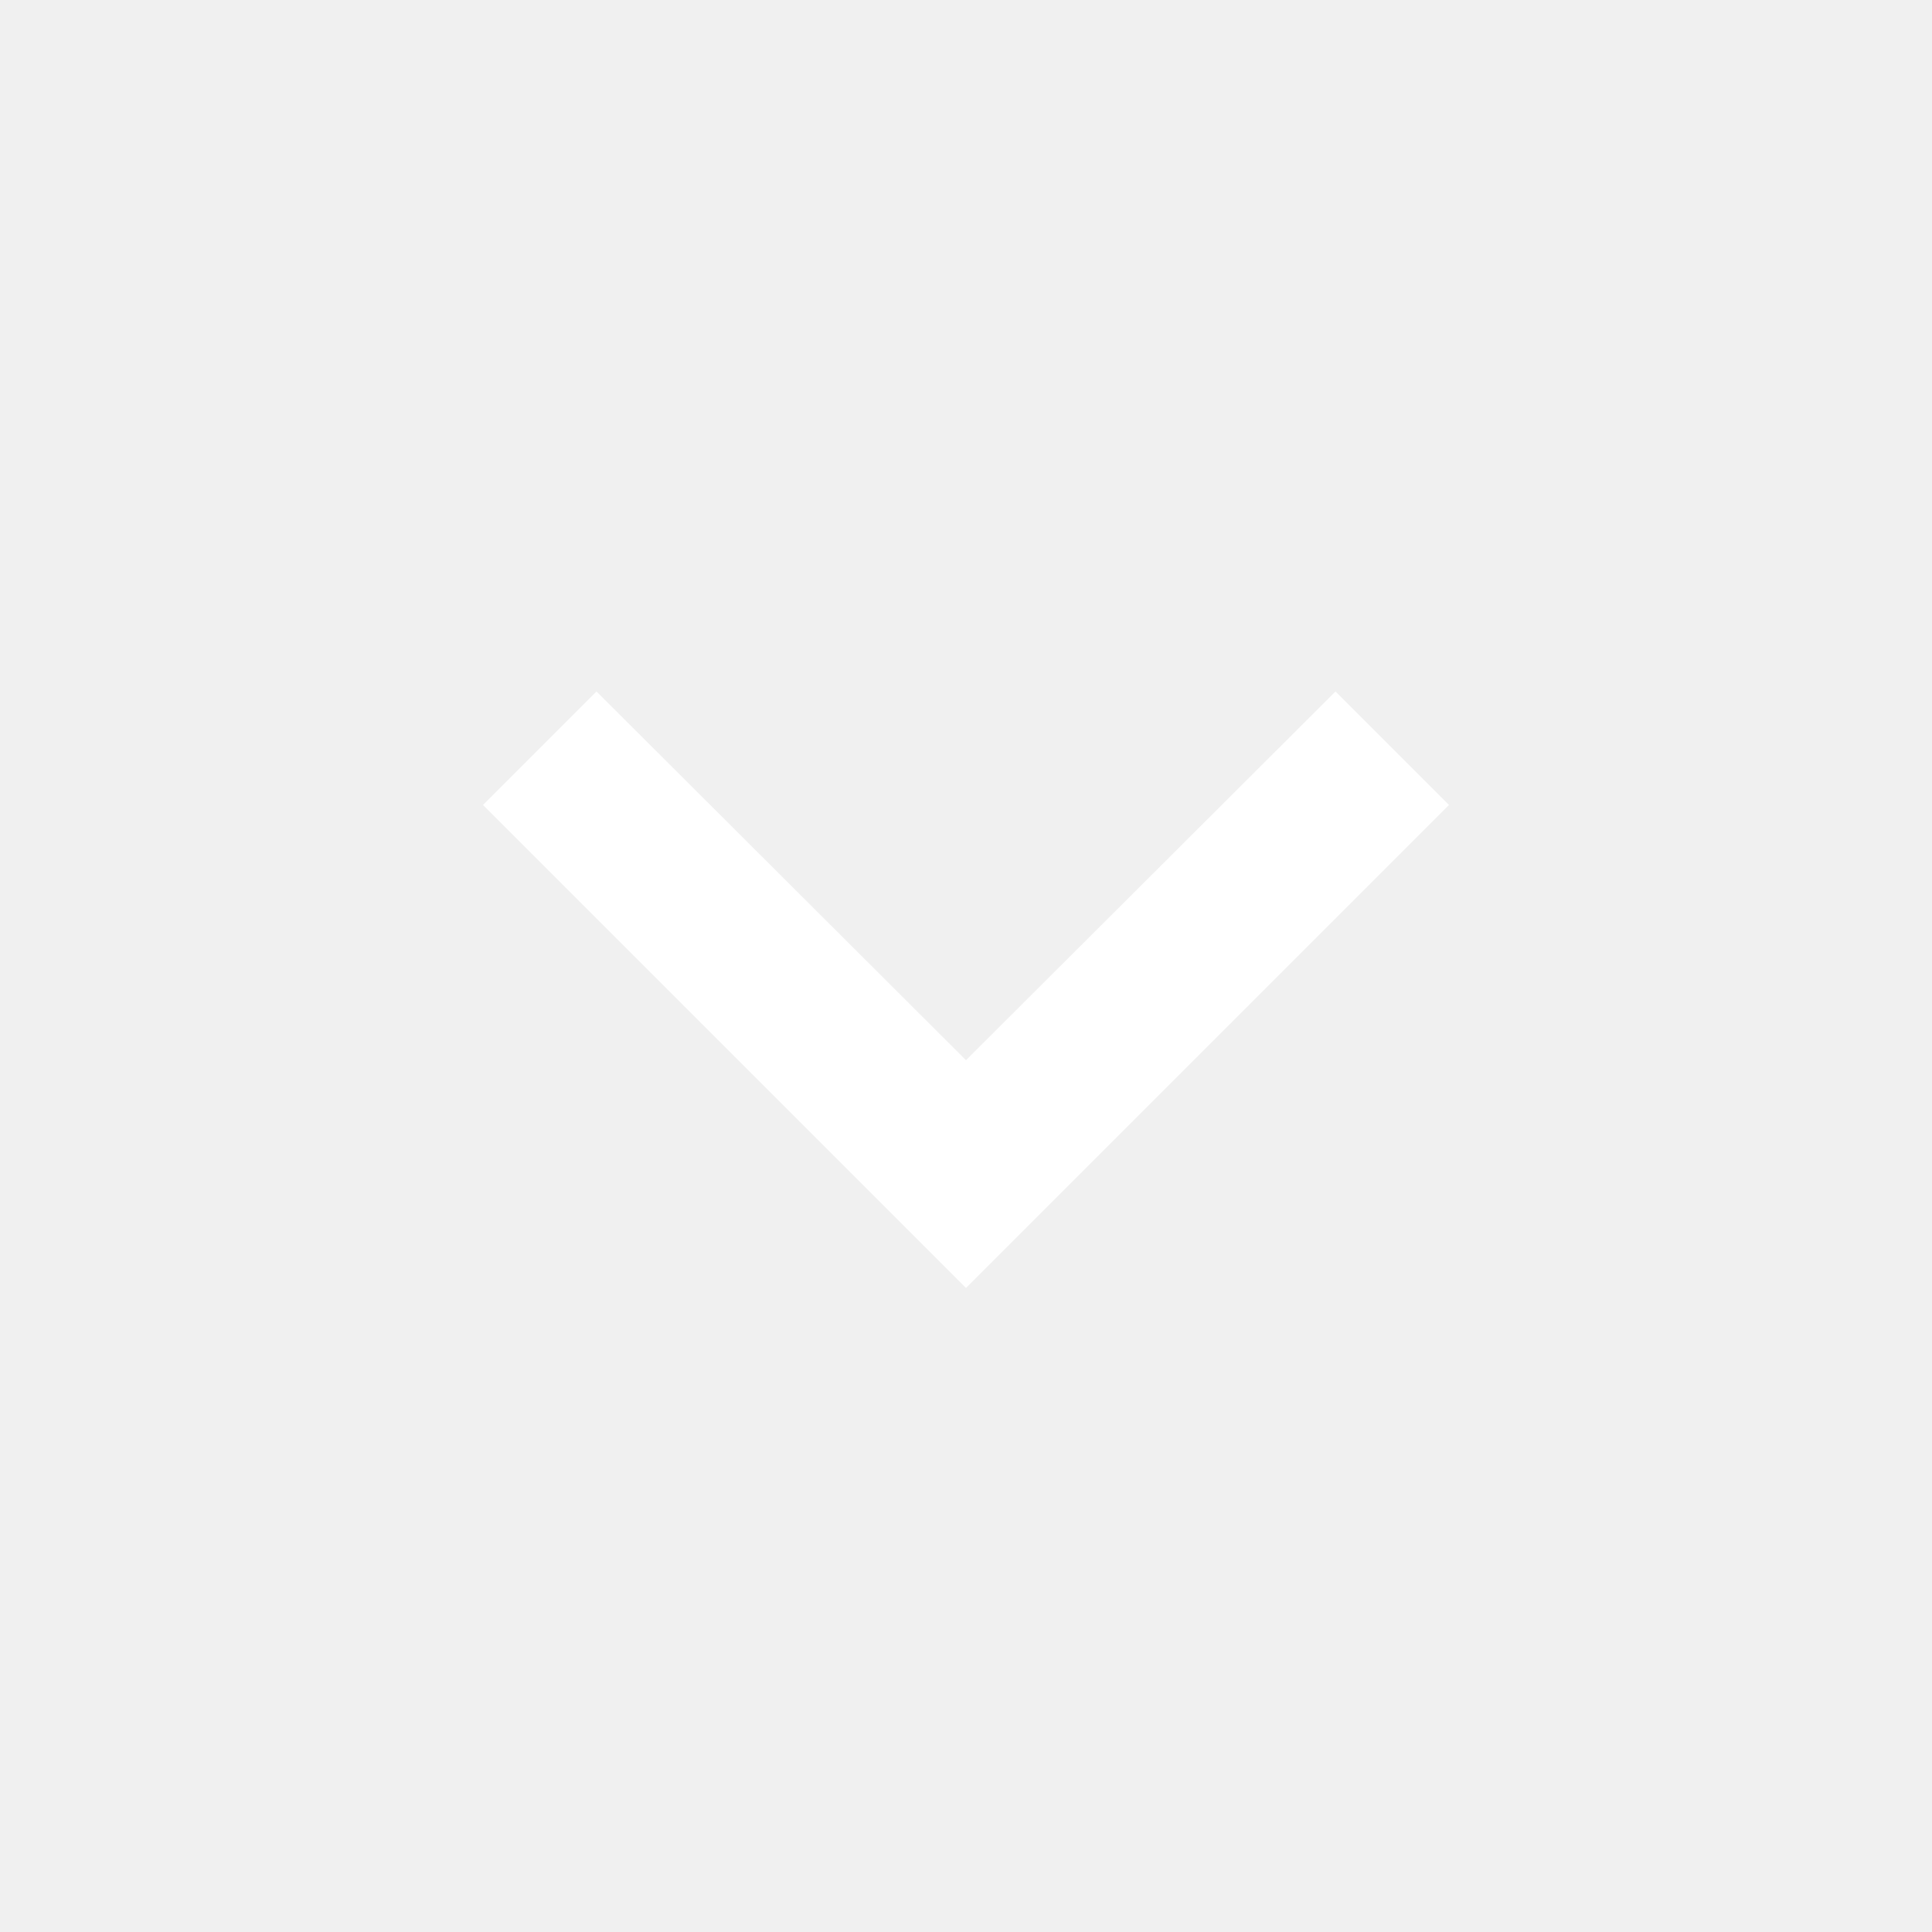
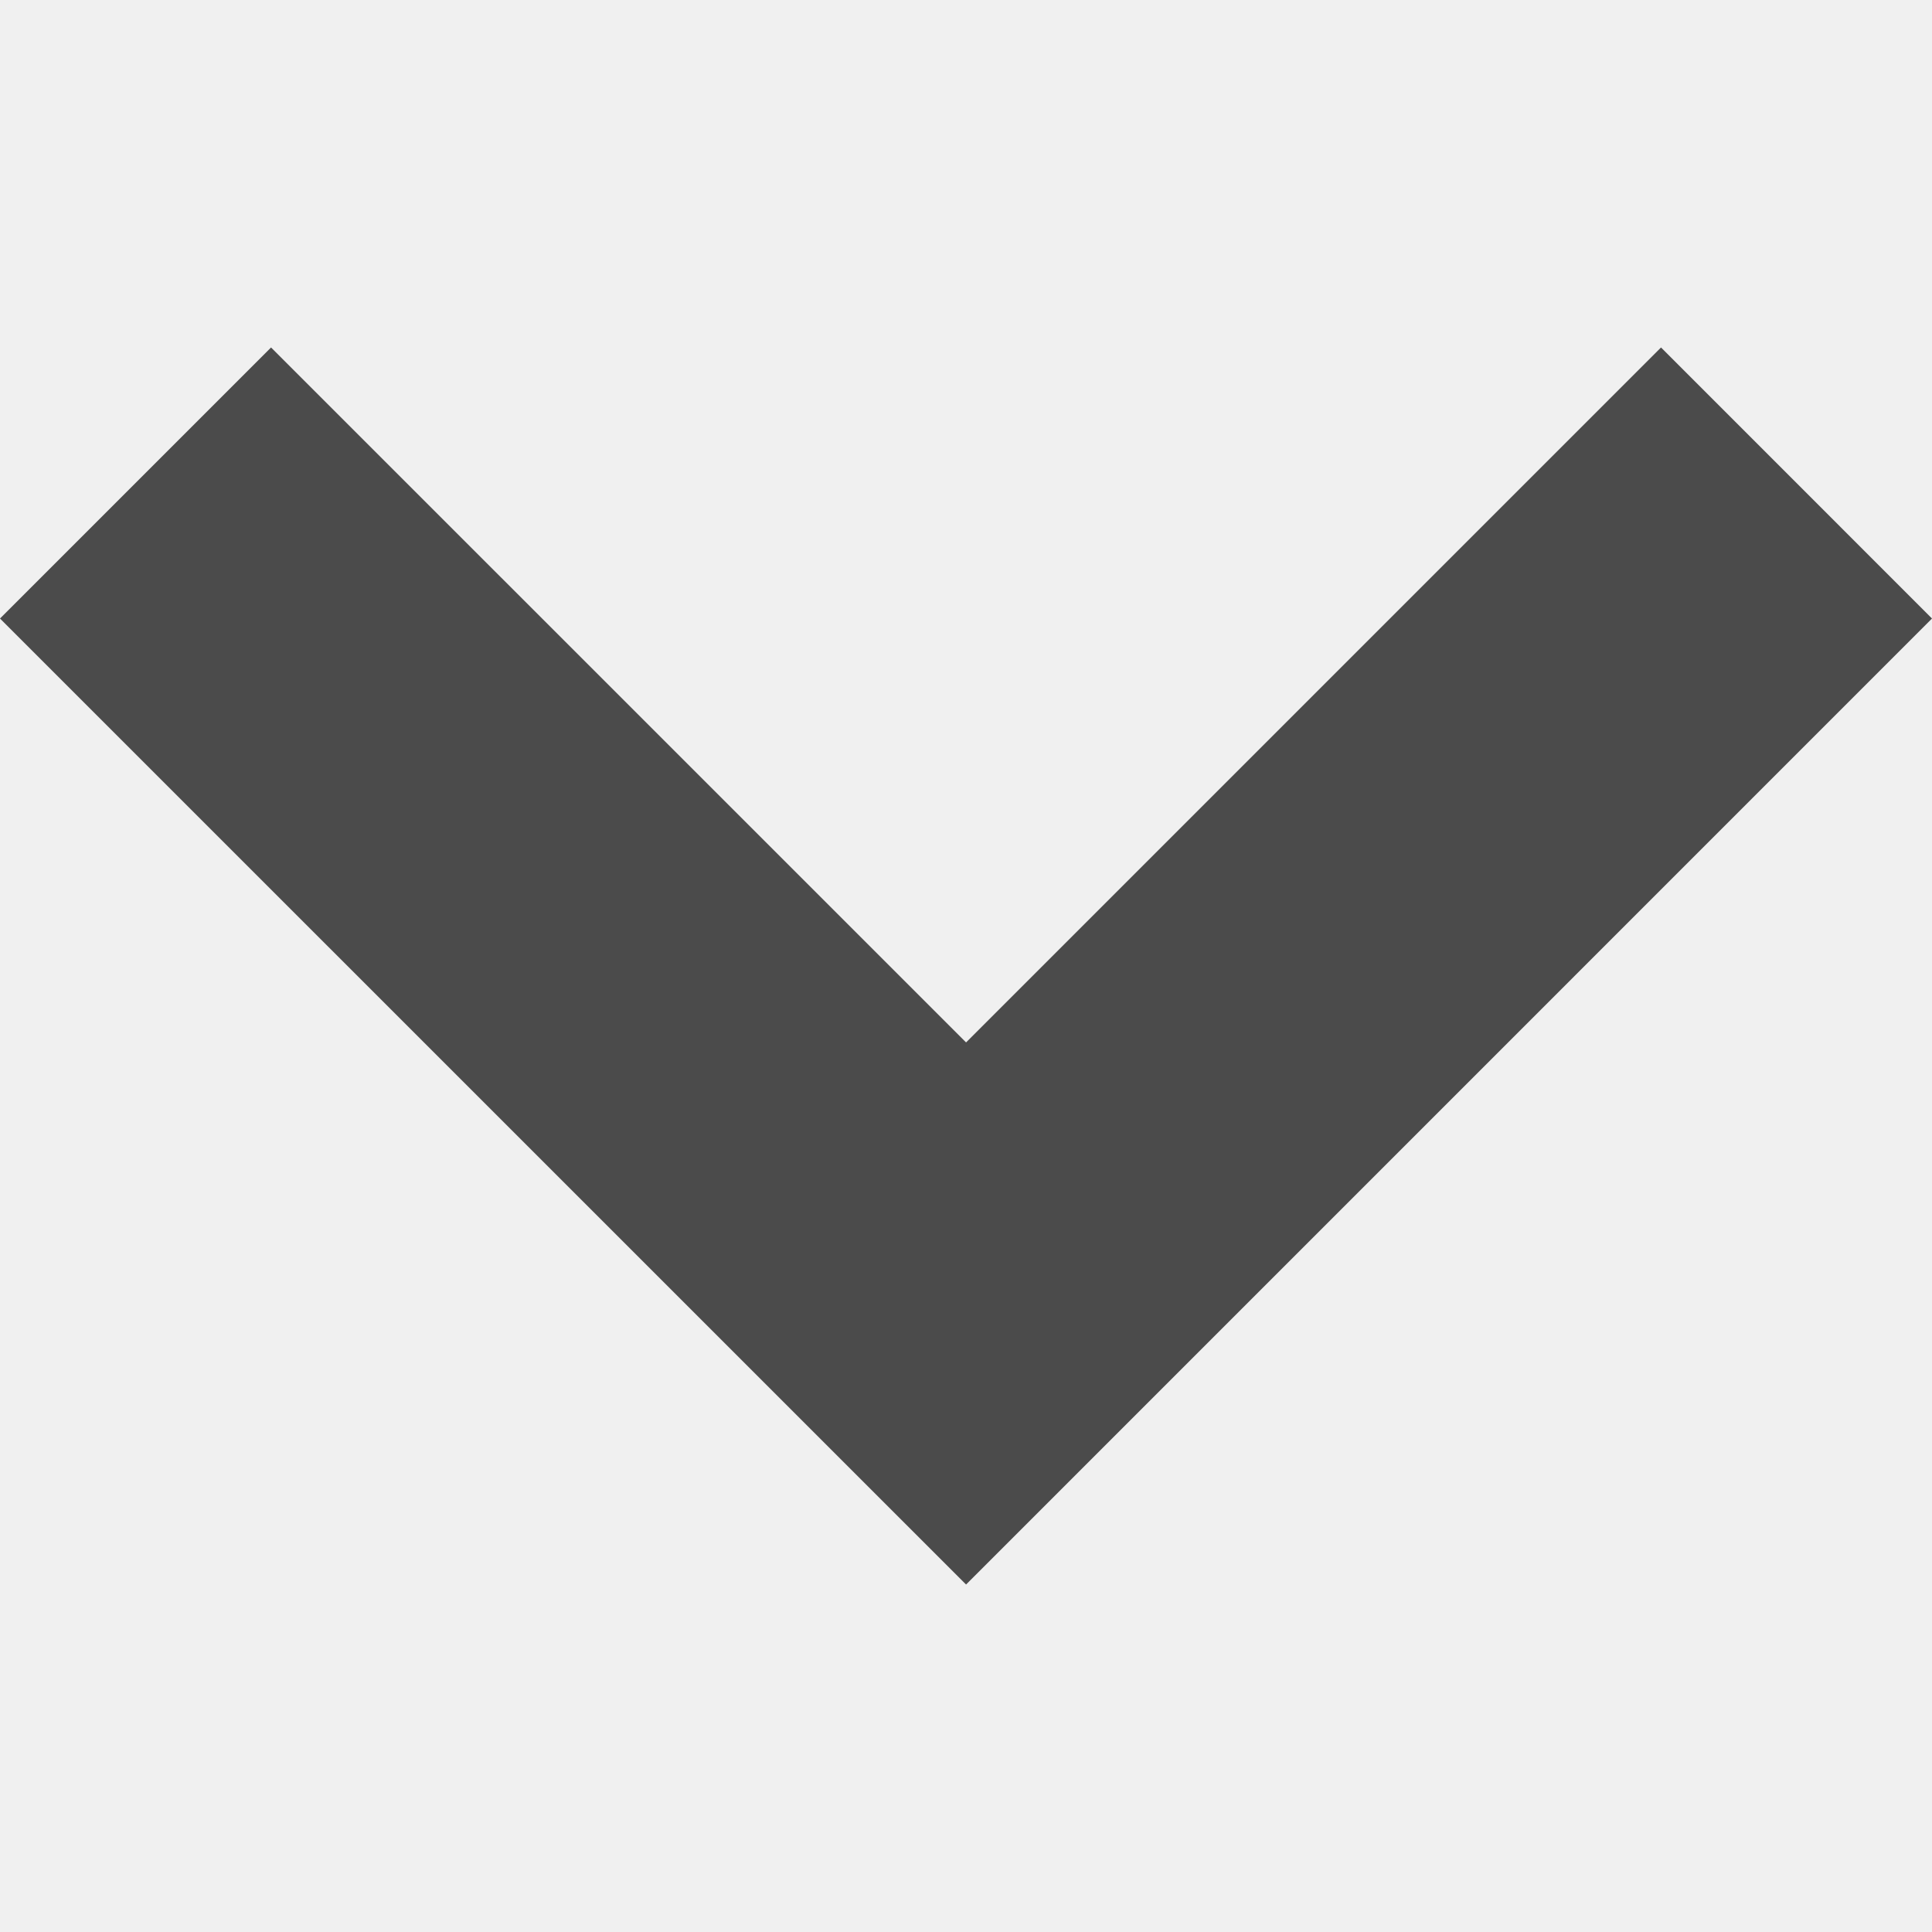
- <svg xmlns="http://www.w3.org/2000/svg" height="48px" viewBox="0 0 24 24" width="48px" fill="#FFFFFF">
-   <path d="M24 24H0V0h24v24z" fill="none" opacity=".87" />
-   <path d="M16.59 8.59L12 13.17 7.41 8.59 6 10l6 6 6-6-1.41-1.41z" />
+ <svg xmlns="http://www.w3.org/2000/svg" height="16" viewBox="0 0 512 512" width="16">
+   <path d="m440.189 92.085-184.17 184.17-184.189-184.17-71.83 71.83 256.019 256 255.981-256z" fill="#4b4b4b" />
</svg>
